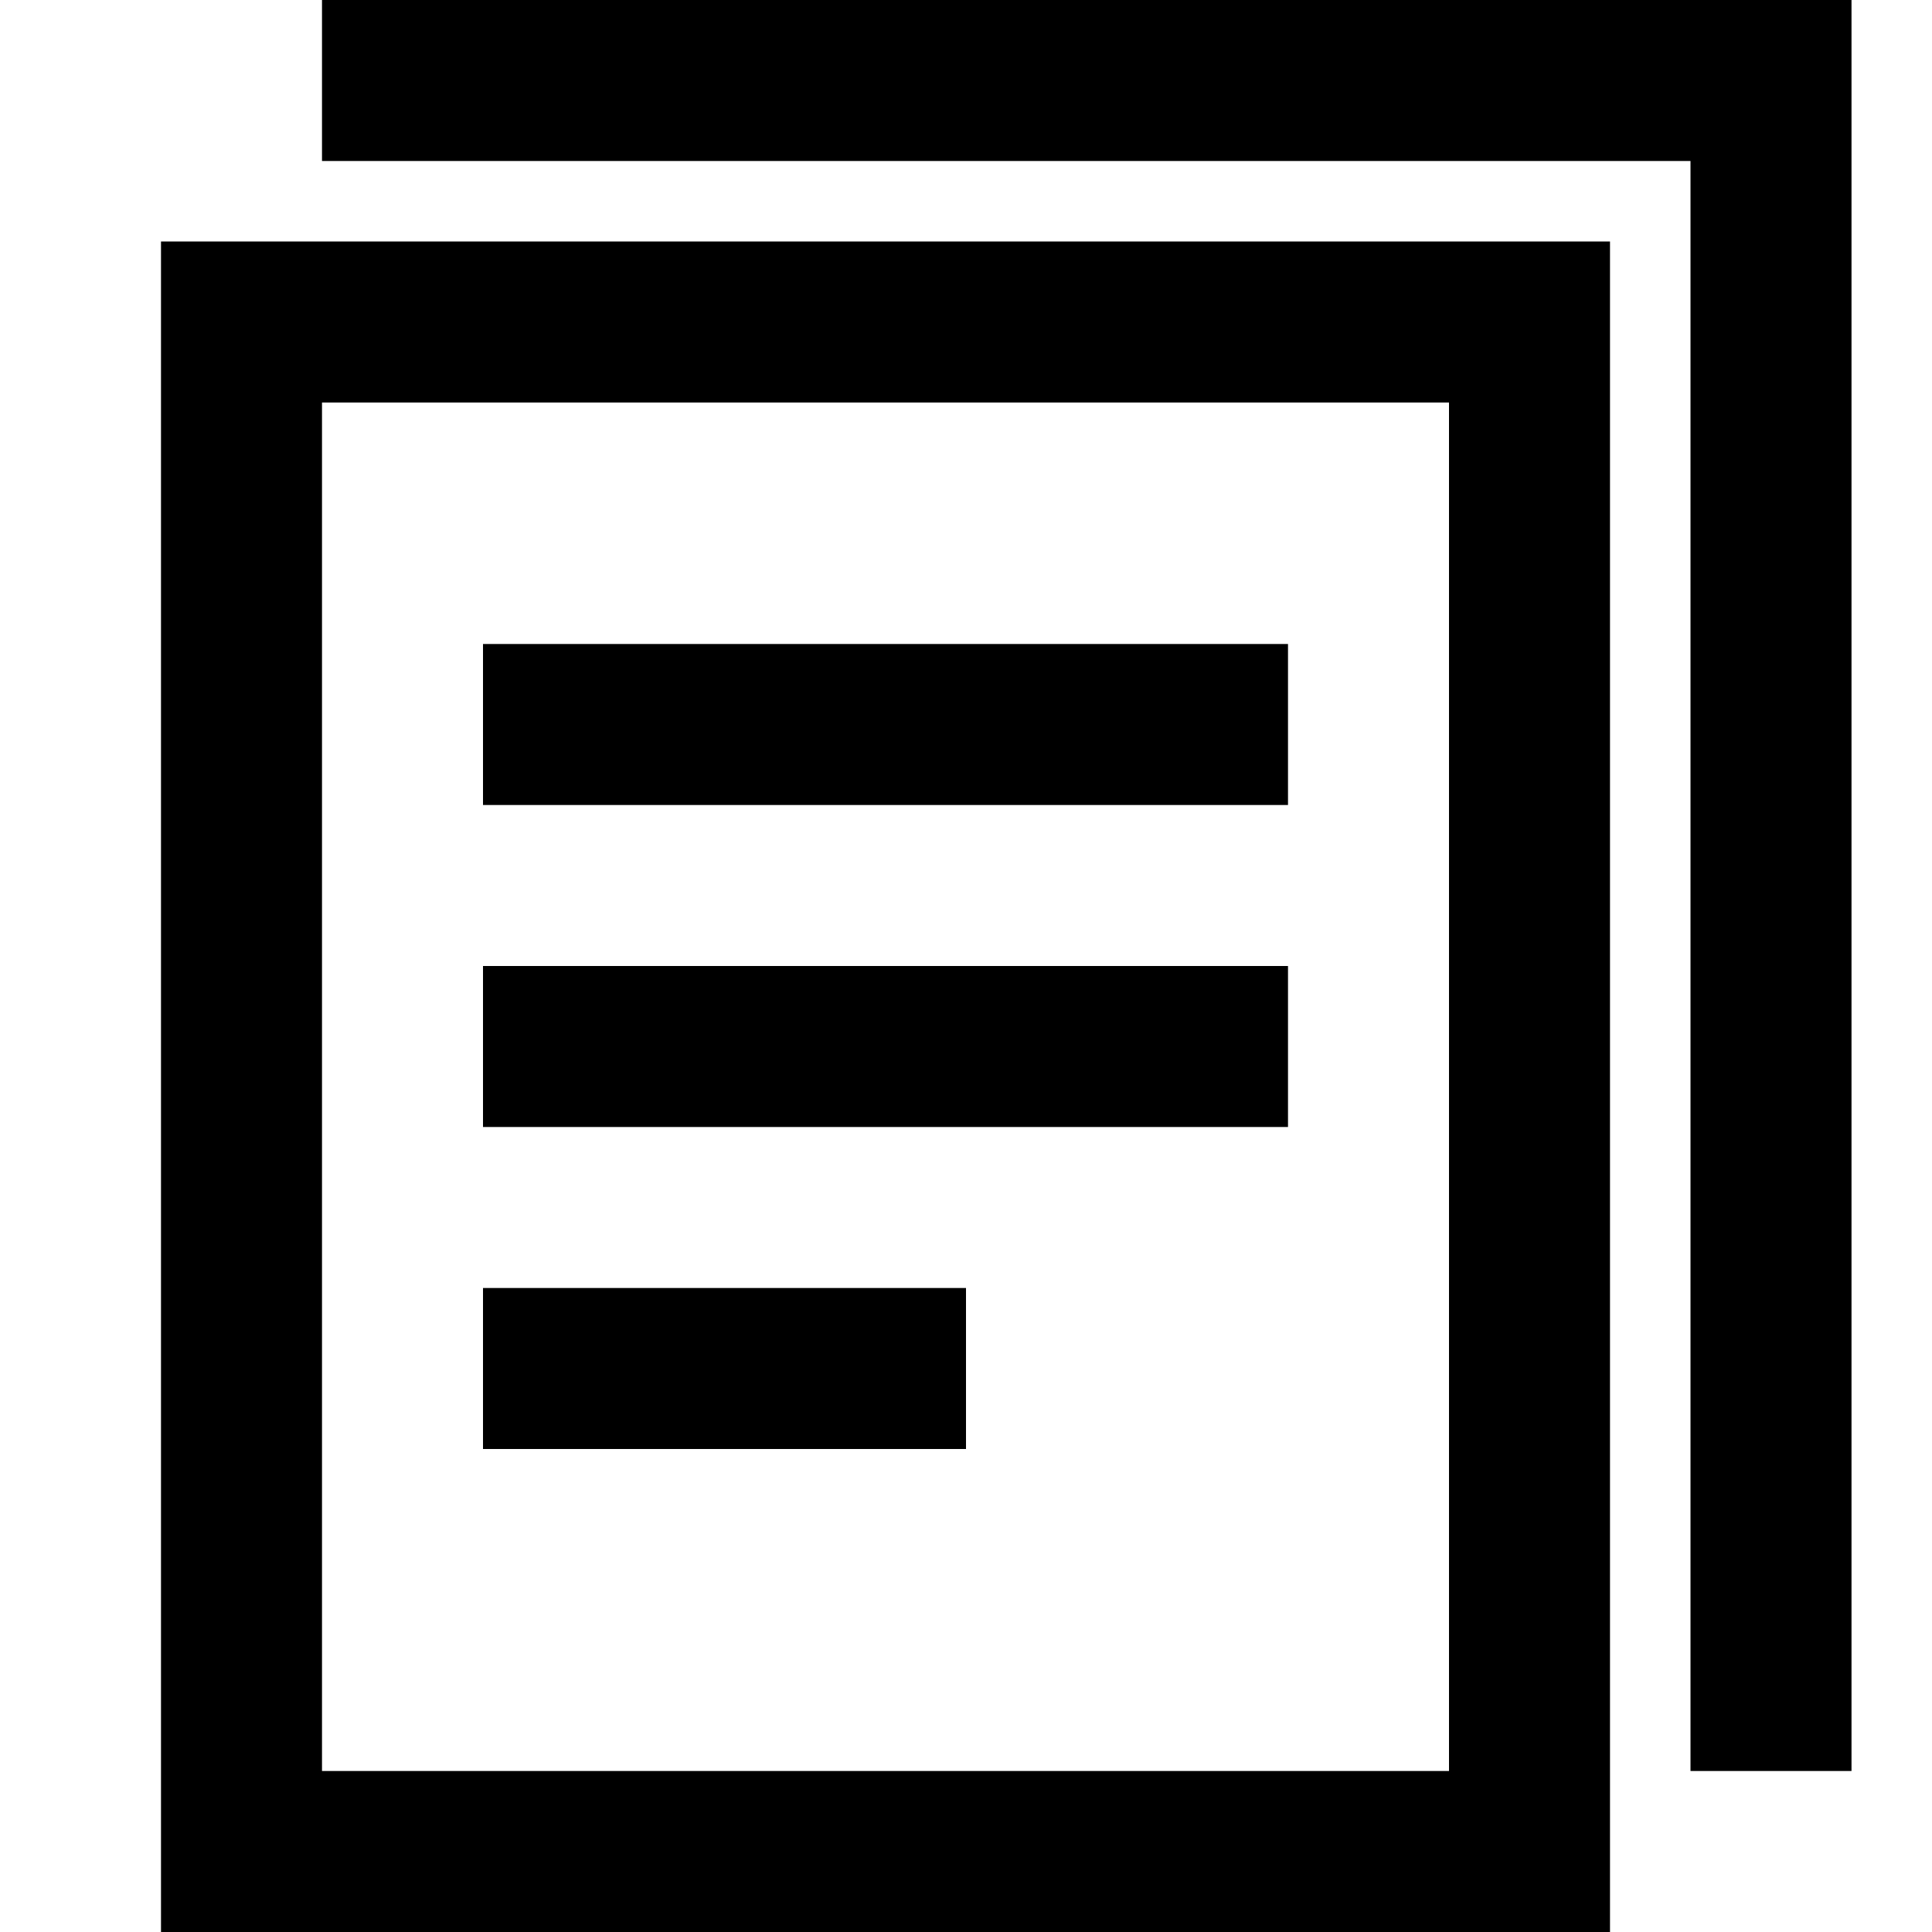
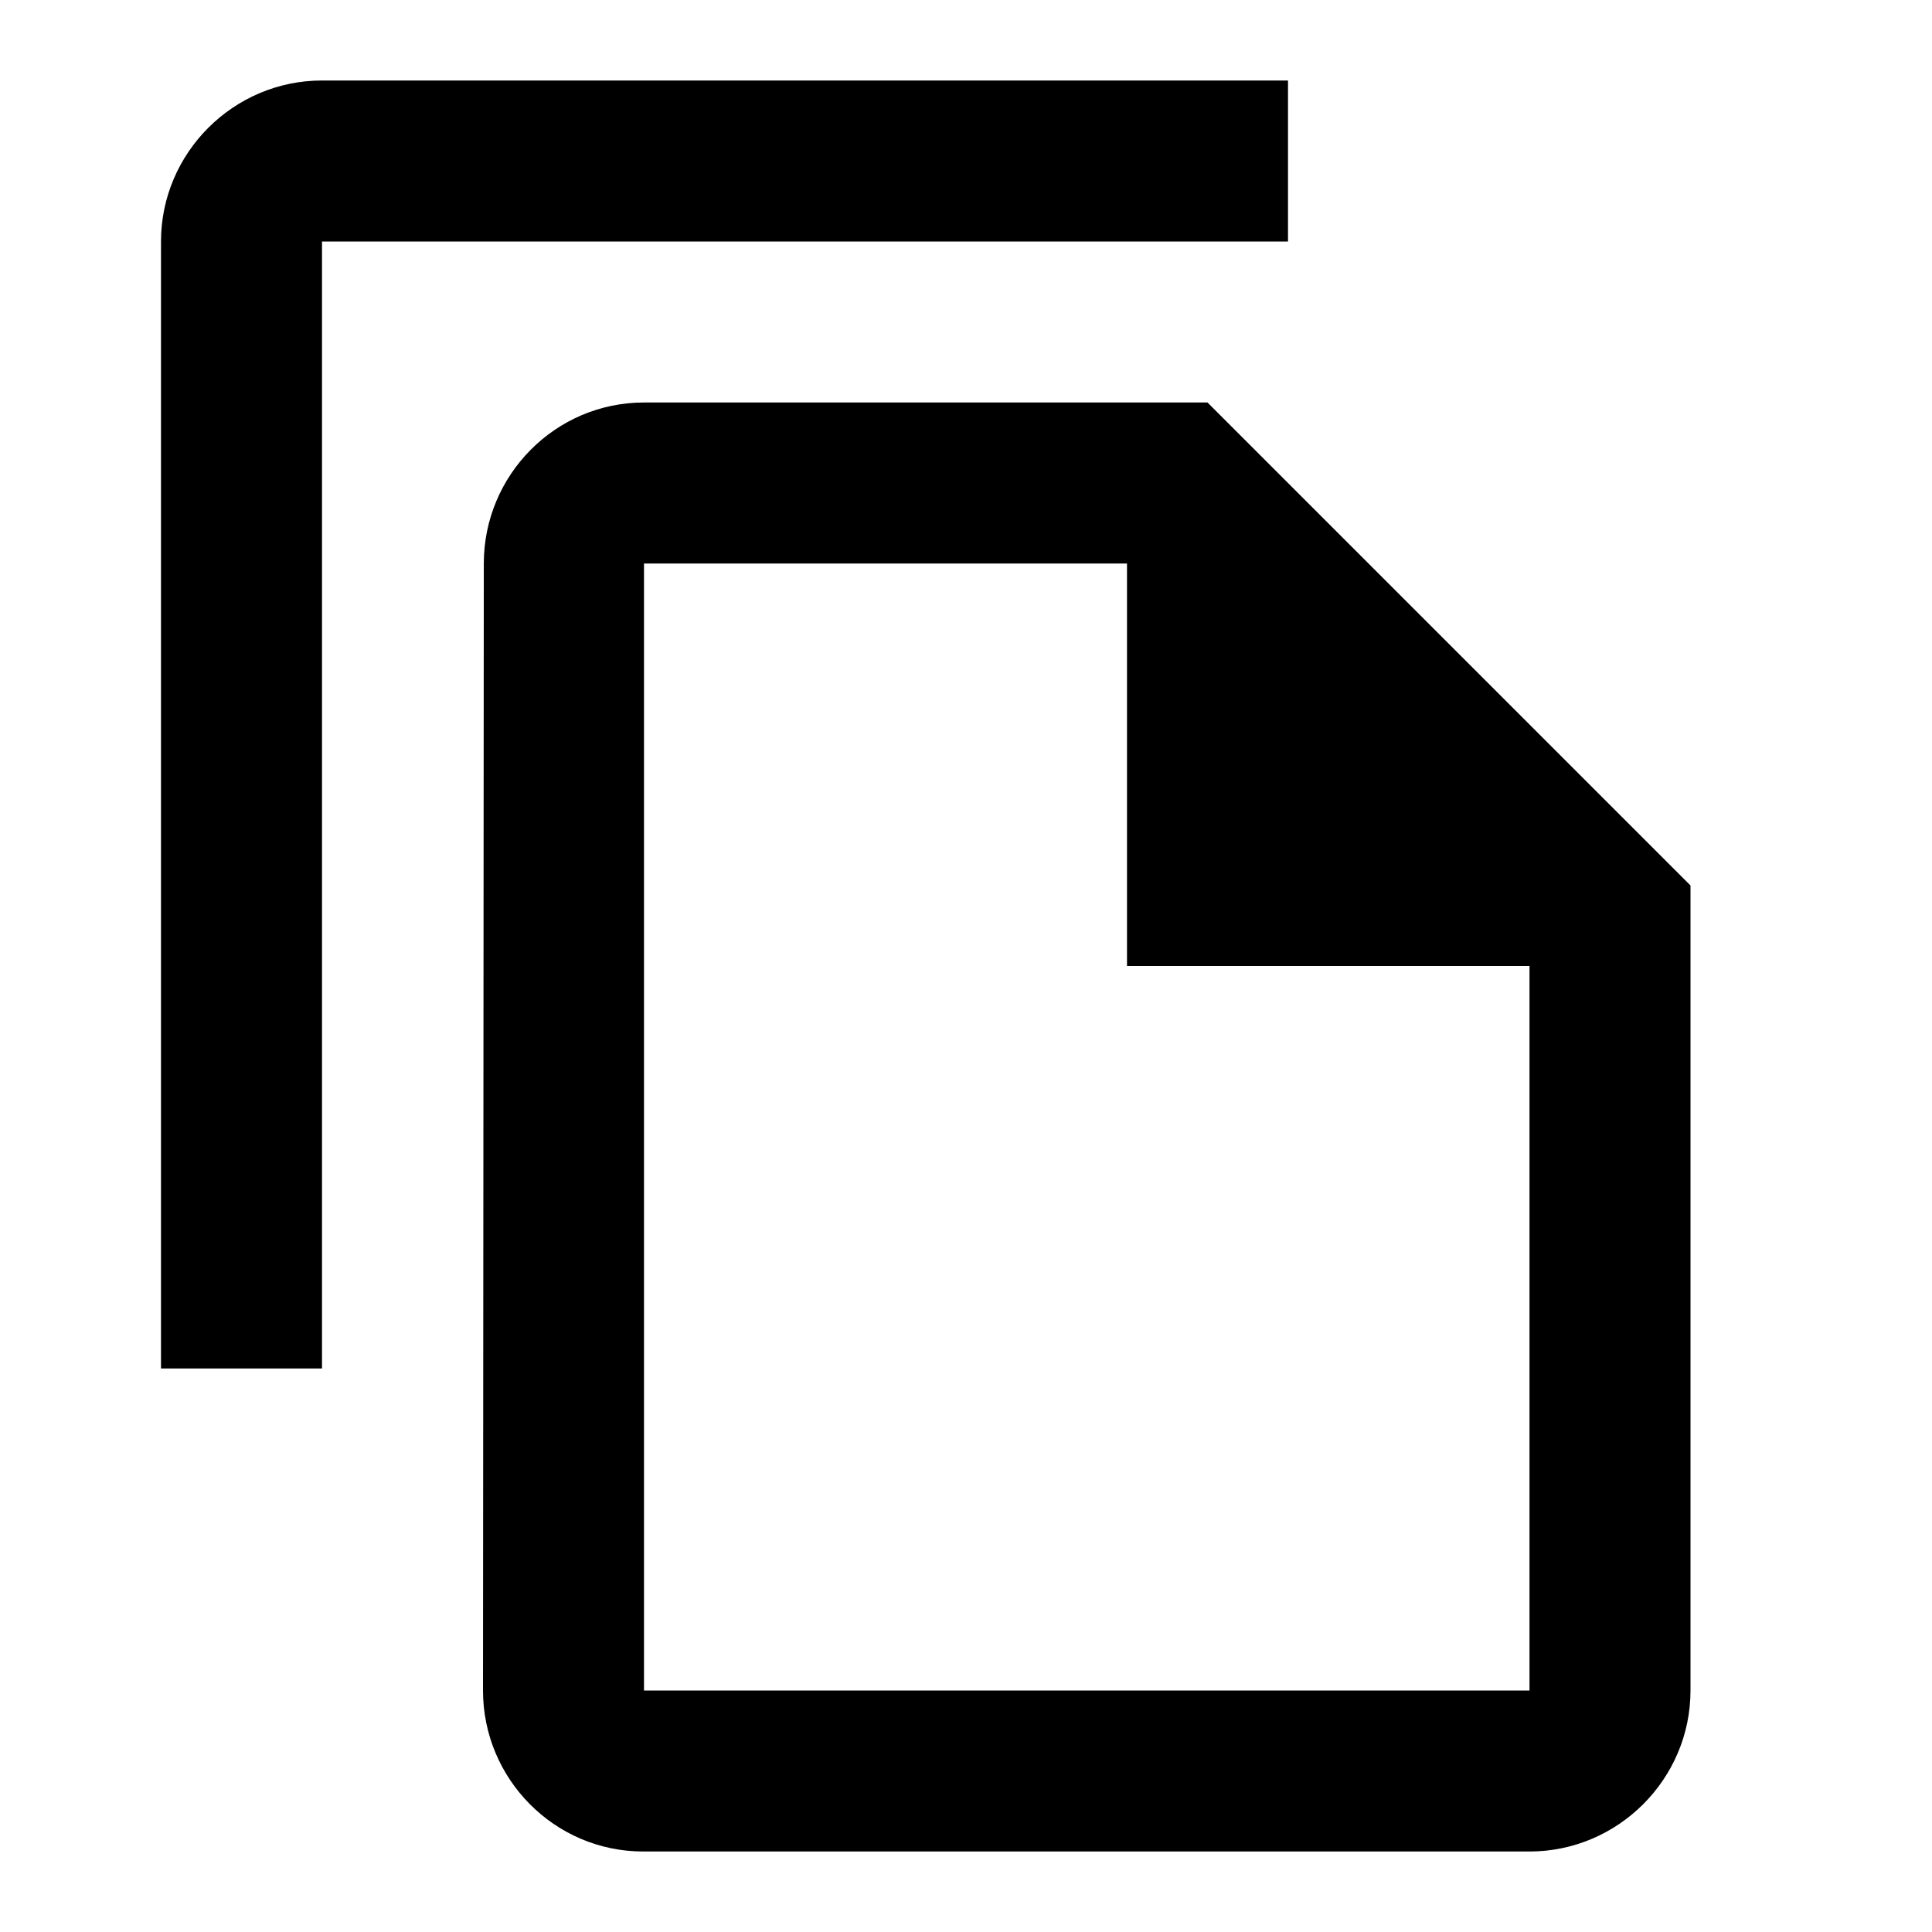
- <svg xmlns="http://www.w3.org/2000/svg" width="48" height="48" viewBox="0 0 48 48">
-   <g class="nc-icon-wrapper" stroke-linecap="square" stroke-linejoin="miter" stroke-width="4" fill="#000000" stroke="#000000">
-     <rect x="6" y="8" fill="none" stroke="#000000" stroke-miterlimit="10" width="32" height="38" />
-     <polyline data-color="color-2" fill="none" stroke-miterlimit="10" points=" 10,2 44,2 44,42 " />
-     <line data-color="color-2" fill="none" stroke-miterlimit="10" x1="14" y1="18" x2="30" y2="18" />
-     <line data-color="color-2" fill="none" stroke-miterlimit="10" x1="14" y1="26" x2="30" y2="26" />
-     <line data-color="color-2" fill="none" stroke-miterlimit="10" x1="14" y1="34" x2="22" y2="34" />
+ <svg xmlns="http://www.w3.org/2000/svg" width="24px" height="24px" viewBox="0 0 24 24" version="1.1">
+   <g id="Copy" stroke="none" stroke-width="1" fill="none" fill-rule="evenodd">
+     <g id="outline-file_copy-24px">
+       <polygon id="Path" points="0 0 24 0 24 24 0 24" />
+       <path d="M16,1 L4,1 C2.9,1 2,1.9 2,3 L2,17 L4,17 L4,3 L16,3 L16,1 Z M15,5 L8,5 C6.9,5 6.01,5.9 6.01,7 L6,21 C6,22.1 6.89,23 7.99,23 L19,23 C20.1,23 21,22.1 21,21 L21,11 L15,5 Z M8,21 L8,7 L14,7 L14,12 L19,12 L19,21 L8,21 Z" id="Shape" fill="#000000" fill-rule="nonzero" />
+     </g>
  </g>
</svg>
